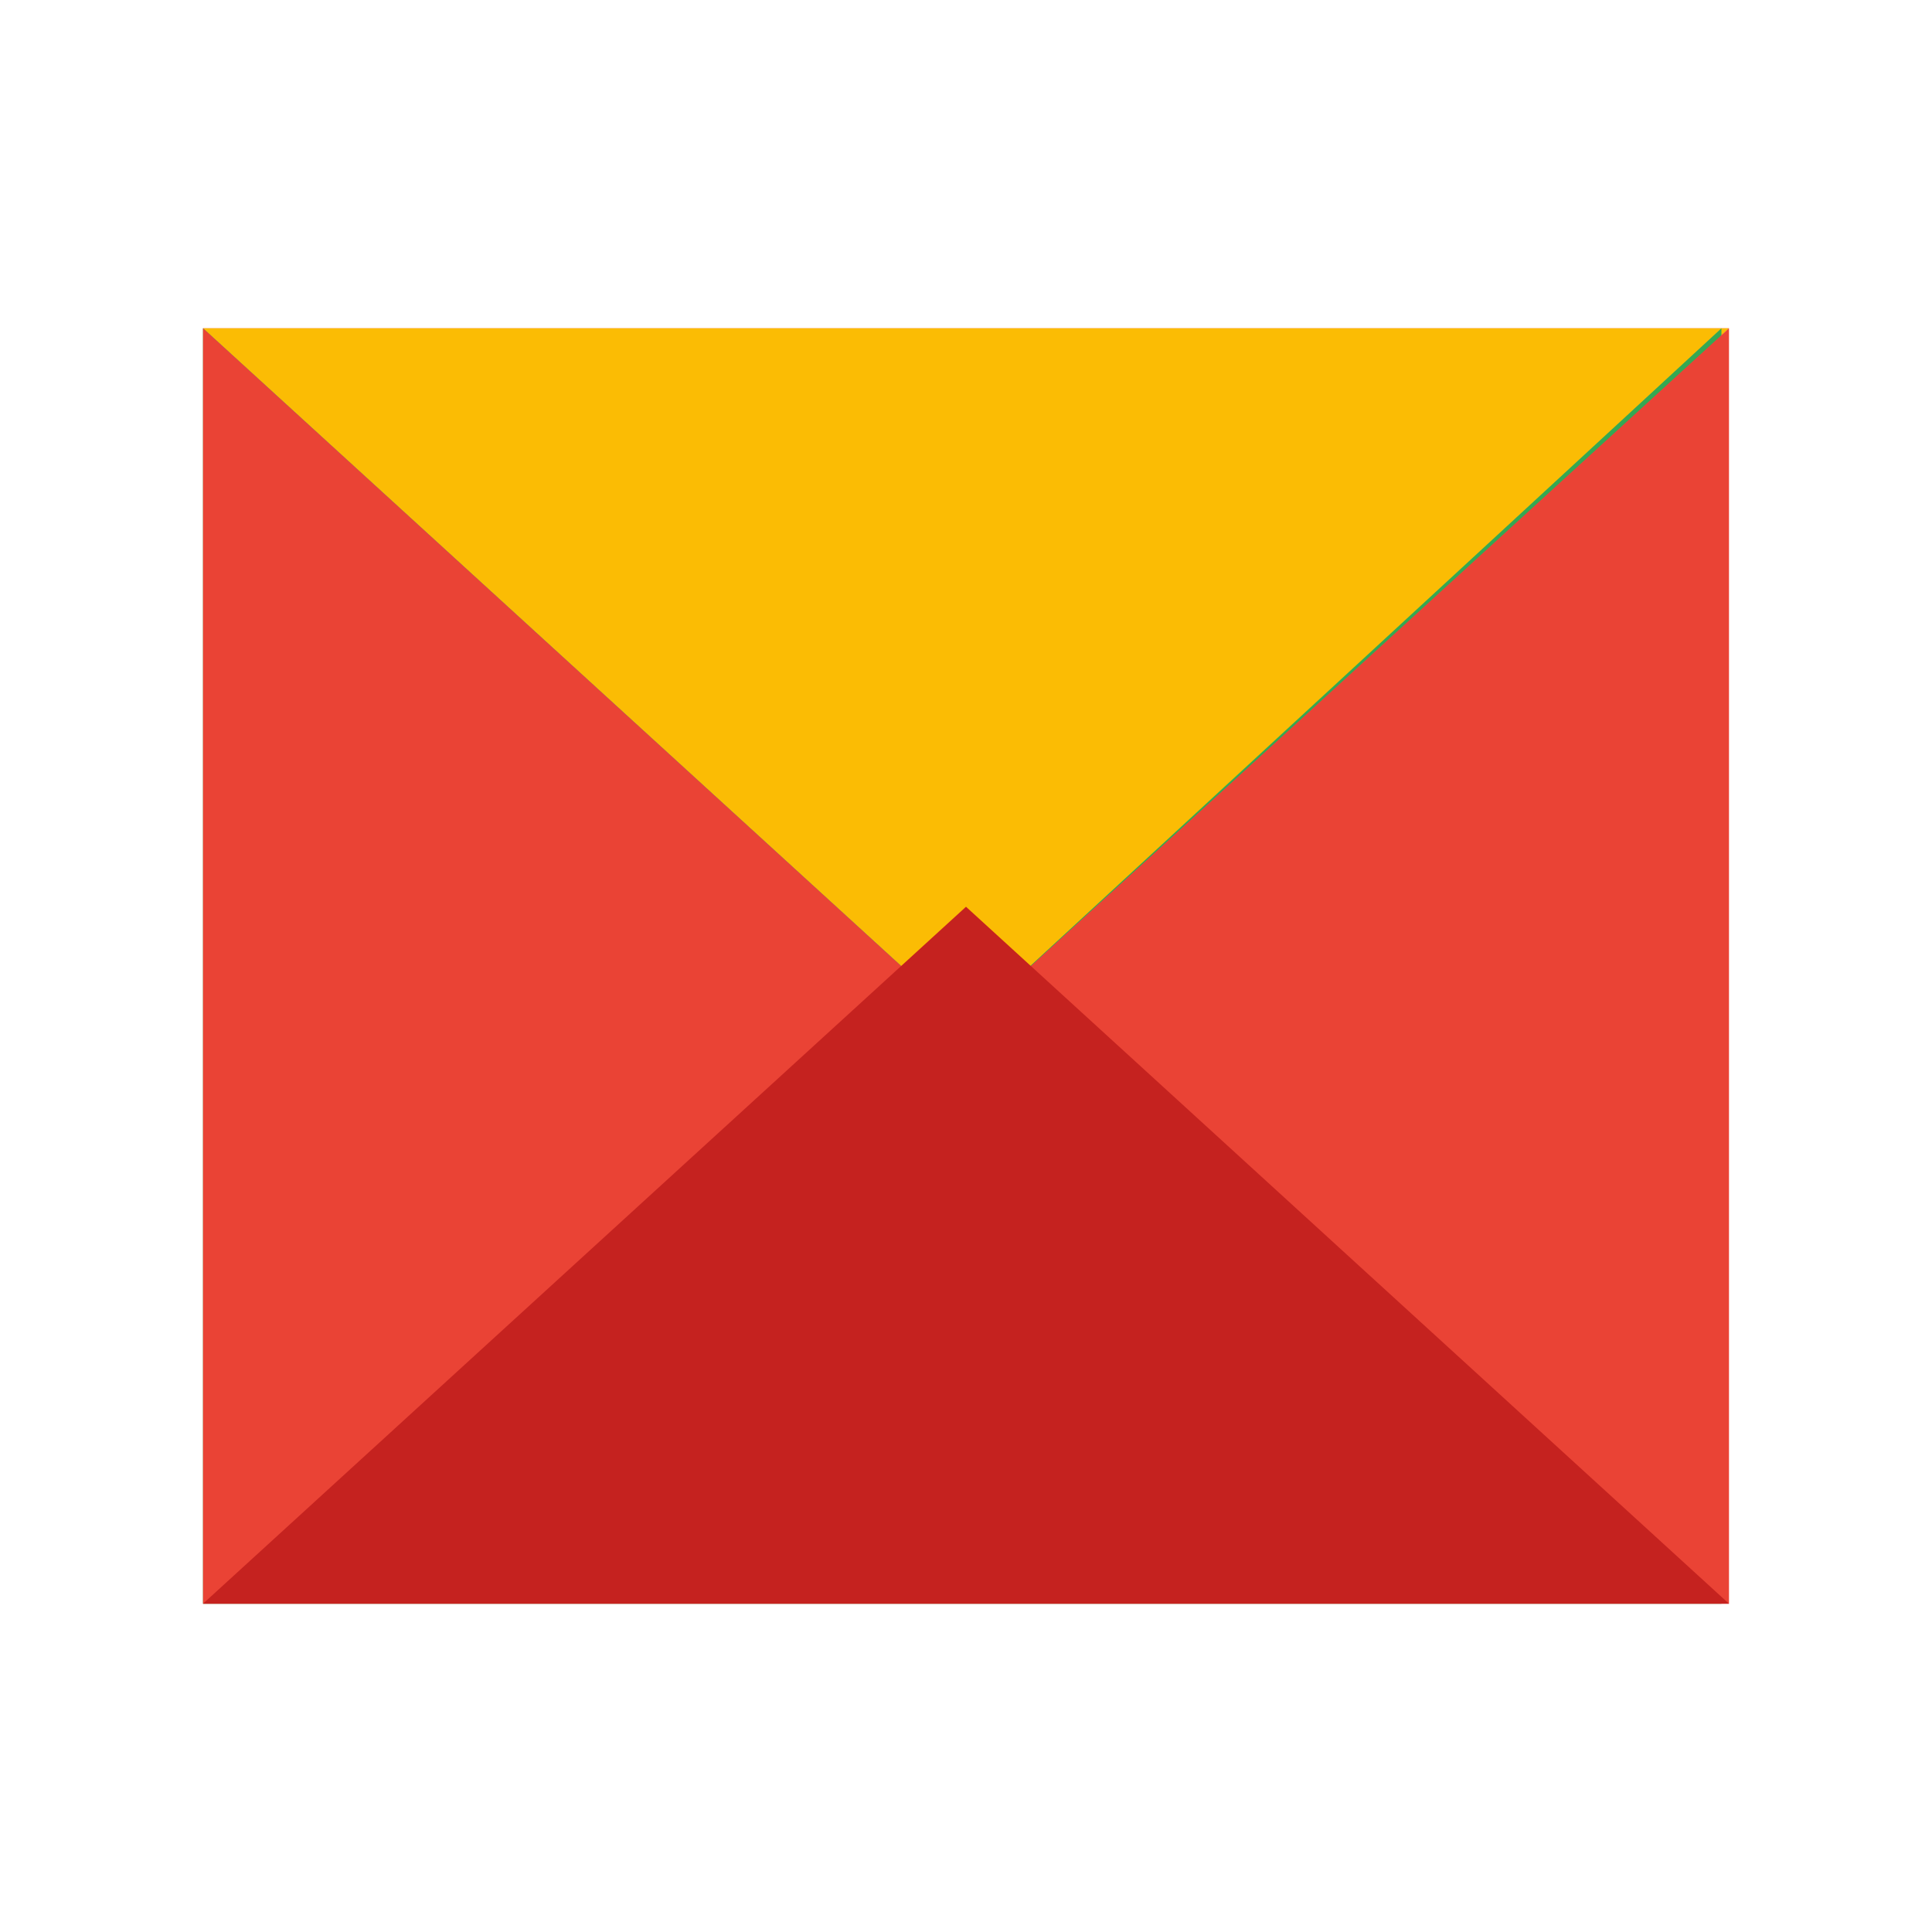
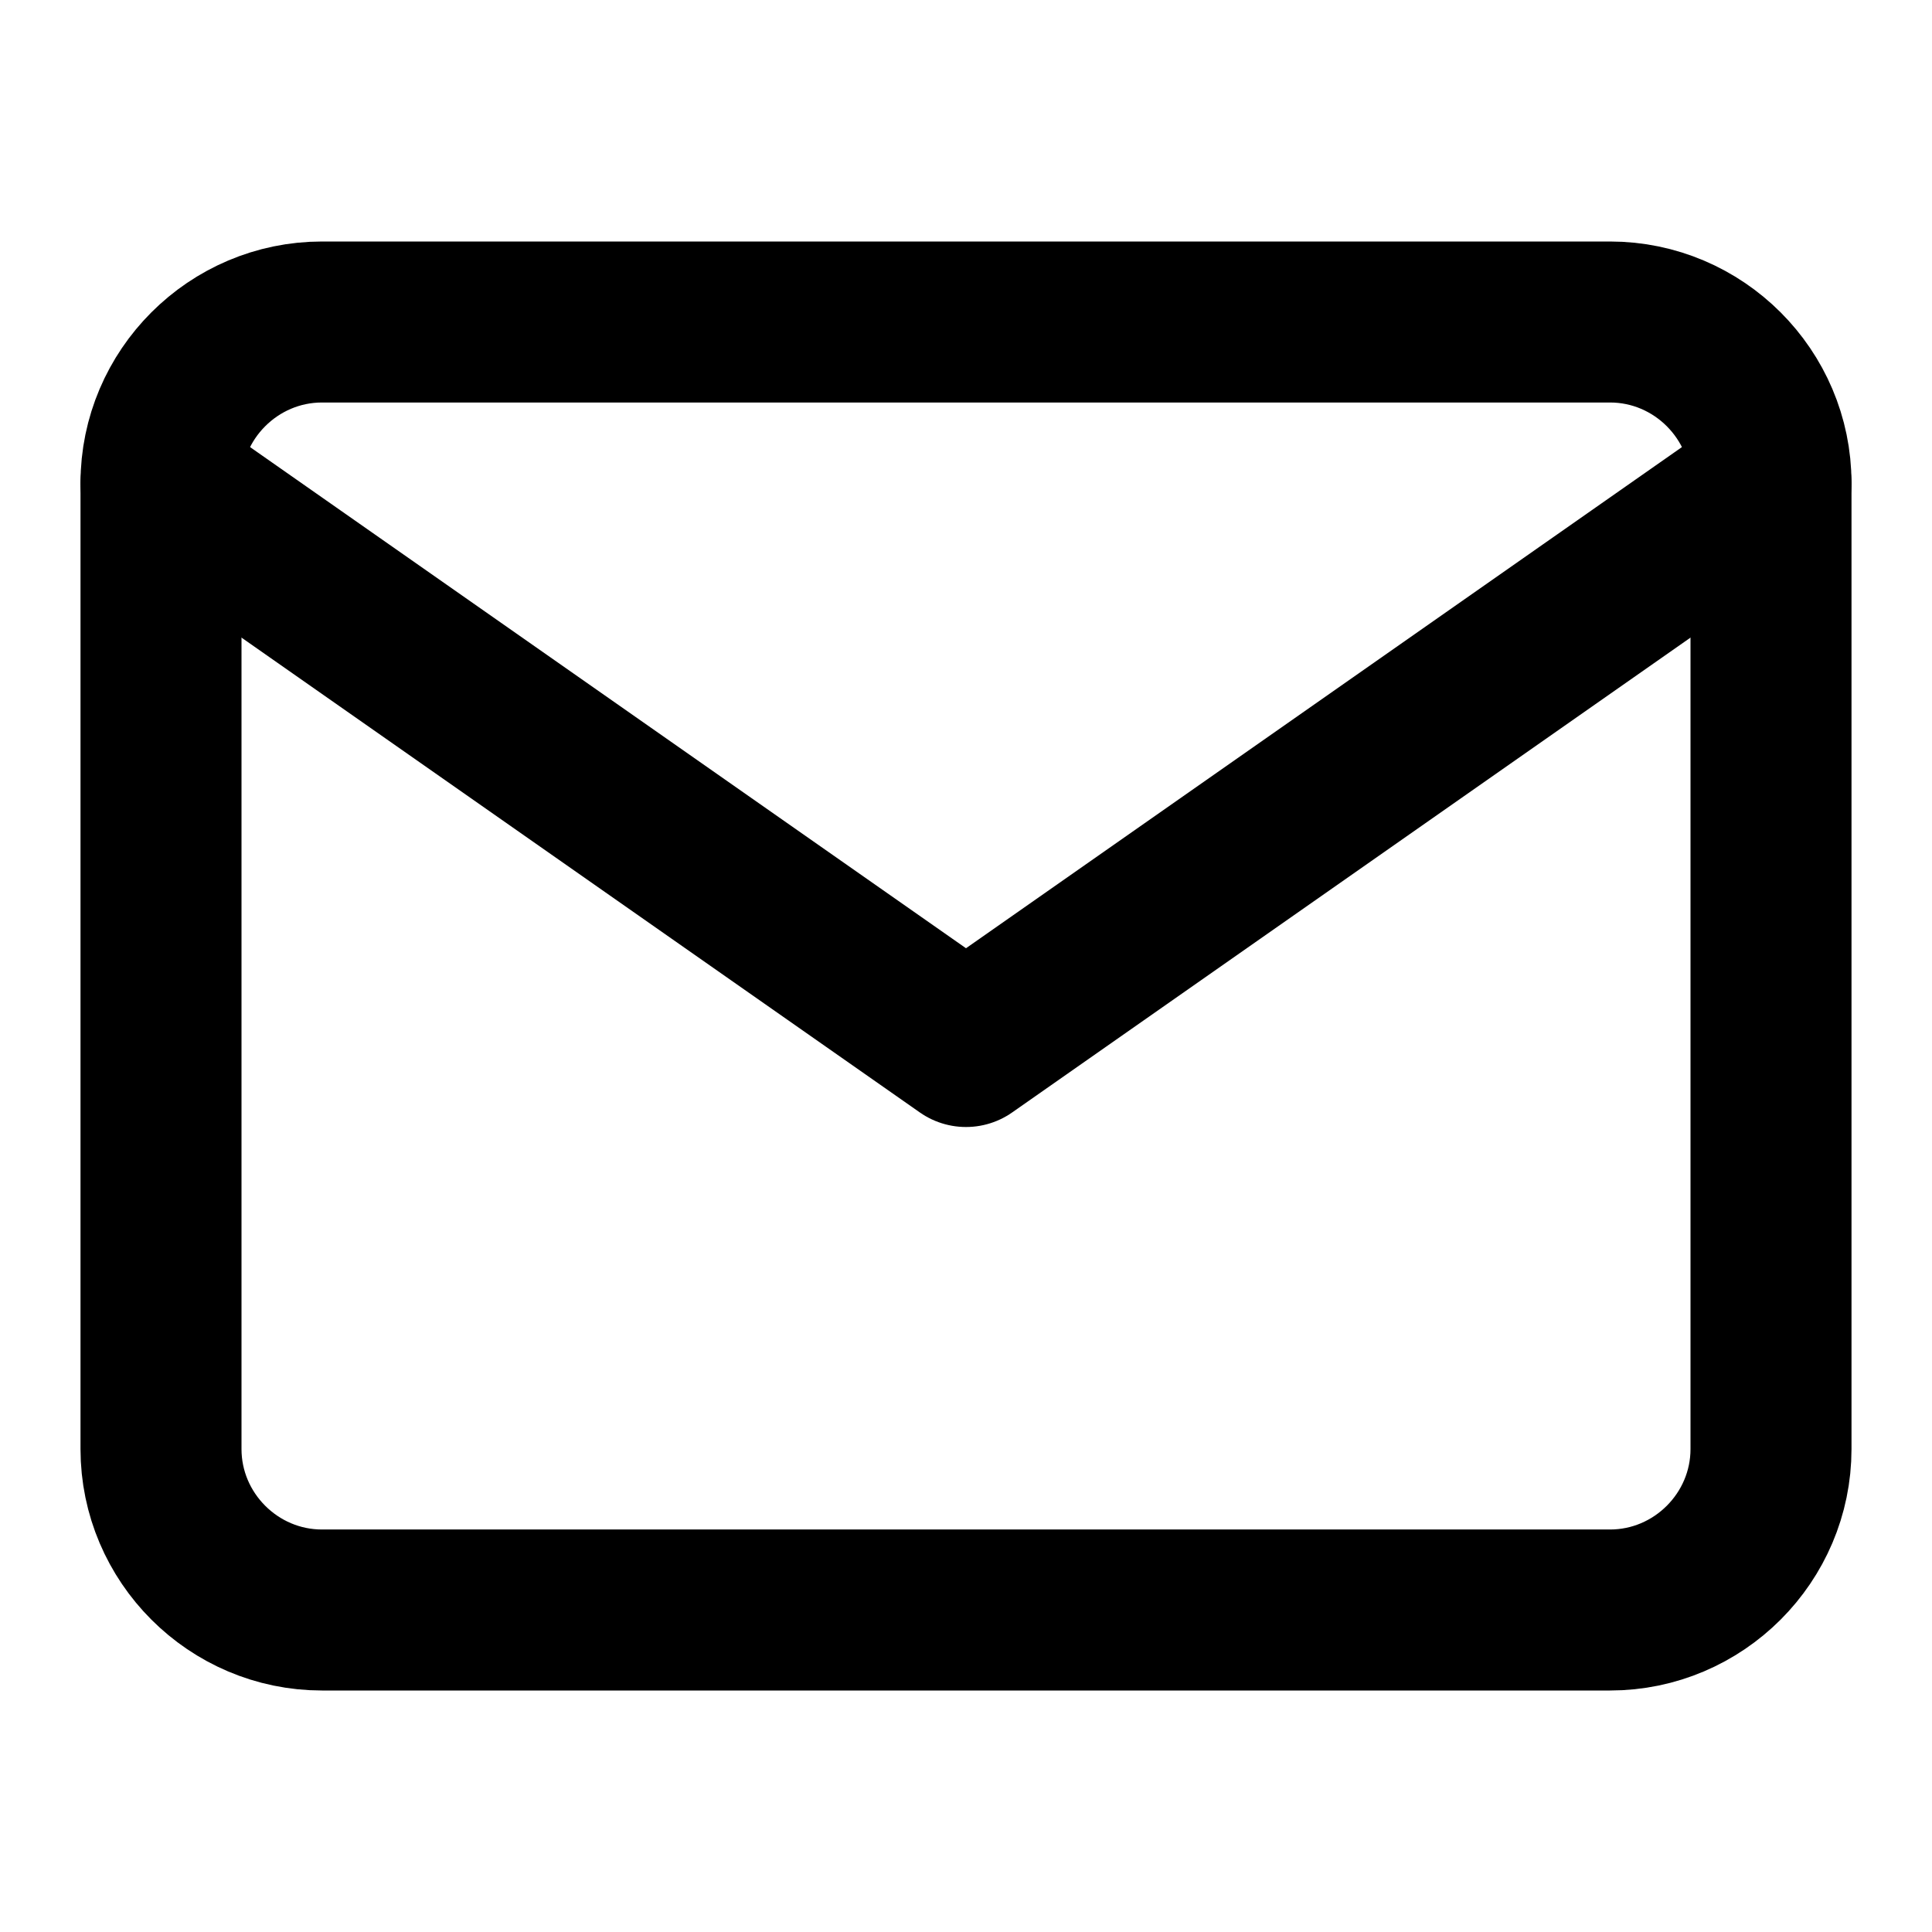
- <svg xmlns="http://www.w3.org/2000/svg" width="512" height="512" viewBox="0 0 512 512">
-   <defs>
-     <linearGradient id="a" x1="0%" y1="50%" x2="100%" y2="50%">
-       <stop offset="0%" stop-color="#C8C8C8" />
-       <stop offset="100%" stop-color="#CDCDCD" />
-     </linearGradient>
-     <linearGradient id="b" x1="0%" y1="50%" x2="100%" y2="50%">
-       <stop offset="0%" stop-color="#D9D9D9" />
-       <stop offset="100%" stop-color="#E2E2E2" />
-     </linearGradient>
-   </defs>
-   <g fill="none" fill-rule="evenodd">
-     <path fill="#EA4335" d="M458.2 87L256 271.7 53.8 87H458.2z" />
-     <path fill="#FBBC04" d="M458.2 87H53.8L256 271.7 458.2 87z" />
-     <path fill="#34A853" d="M53.8 87v338h402.4V87L256 271.7 53.8 87z" />
-     <path fill="#EA4335" d="M458.2 425H53.8V87l202.2 184.7L458.2 87v338z" />
-     <path fill="#C5221F" d="M53.8 425l202.2-184.7L458.2 425H53.8z" />
-   </g>
+ <svg xmlns="http://www.w3.org/2000/svg" viewBox="0 0 24 24" fill="none" stroke="currentColor" stroke-width="2" stroke-linecap="round" stroke-linejoin="round">
+   <path d="M4 4h16c1.1 0 2 .9 2 2v12c0 1.1-.9 2-2 2H4c-1.1 0-2-.9-2-2V6c0-1.1.9-2 2-2z" />
+   <polyline points="22,6 12,13 2,6" />
</svg>
